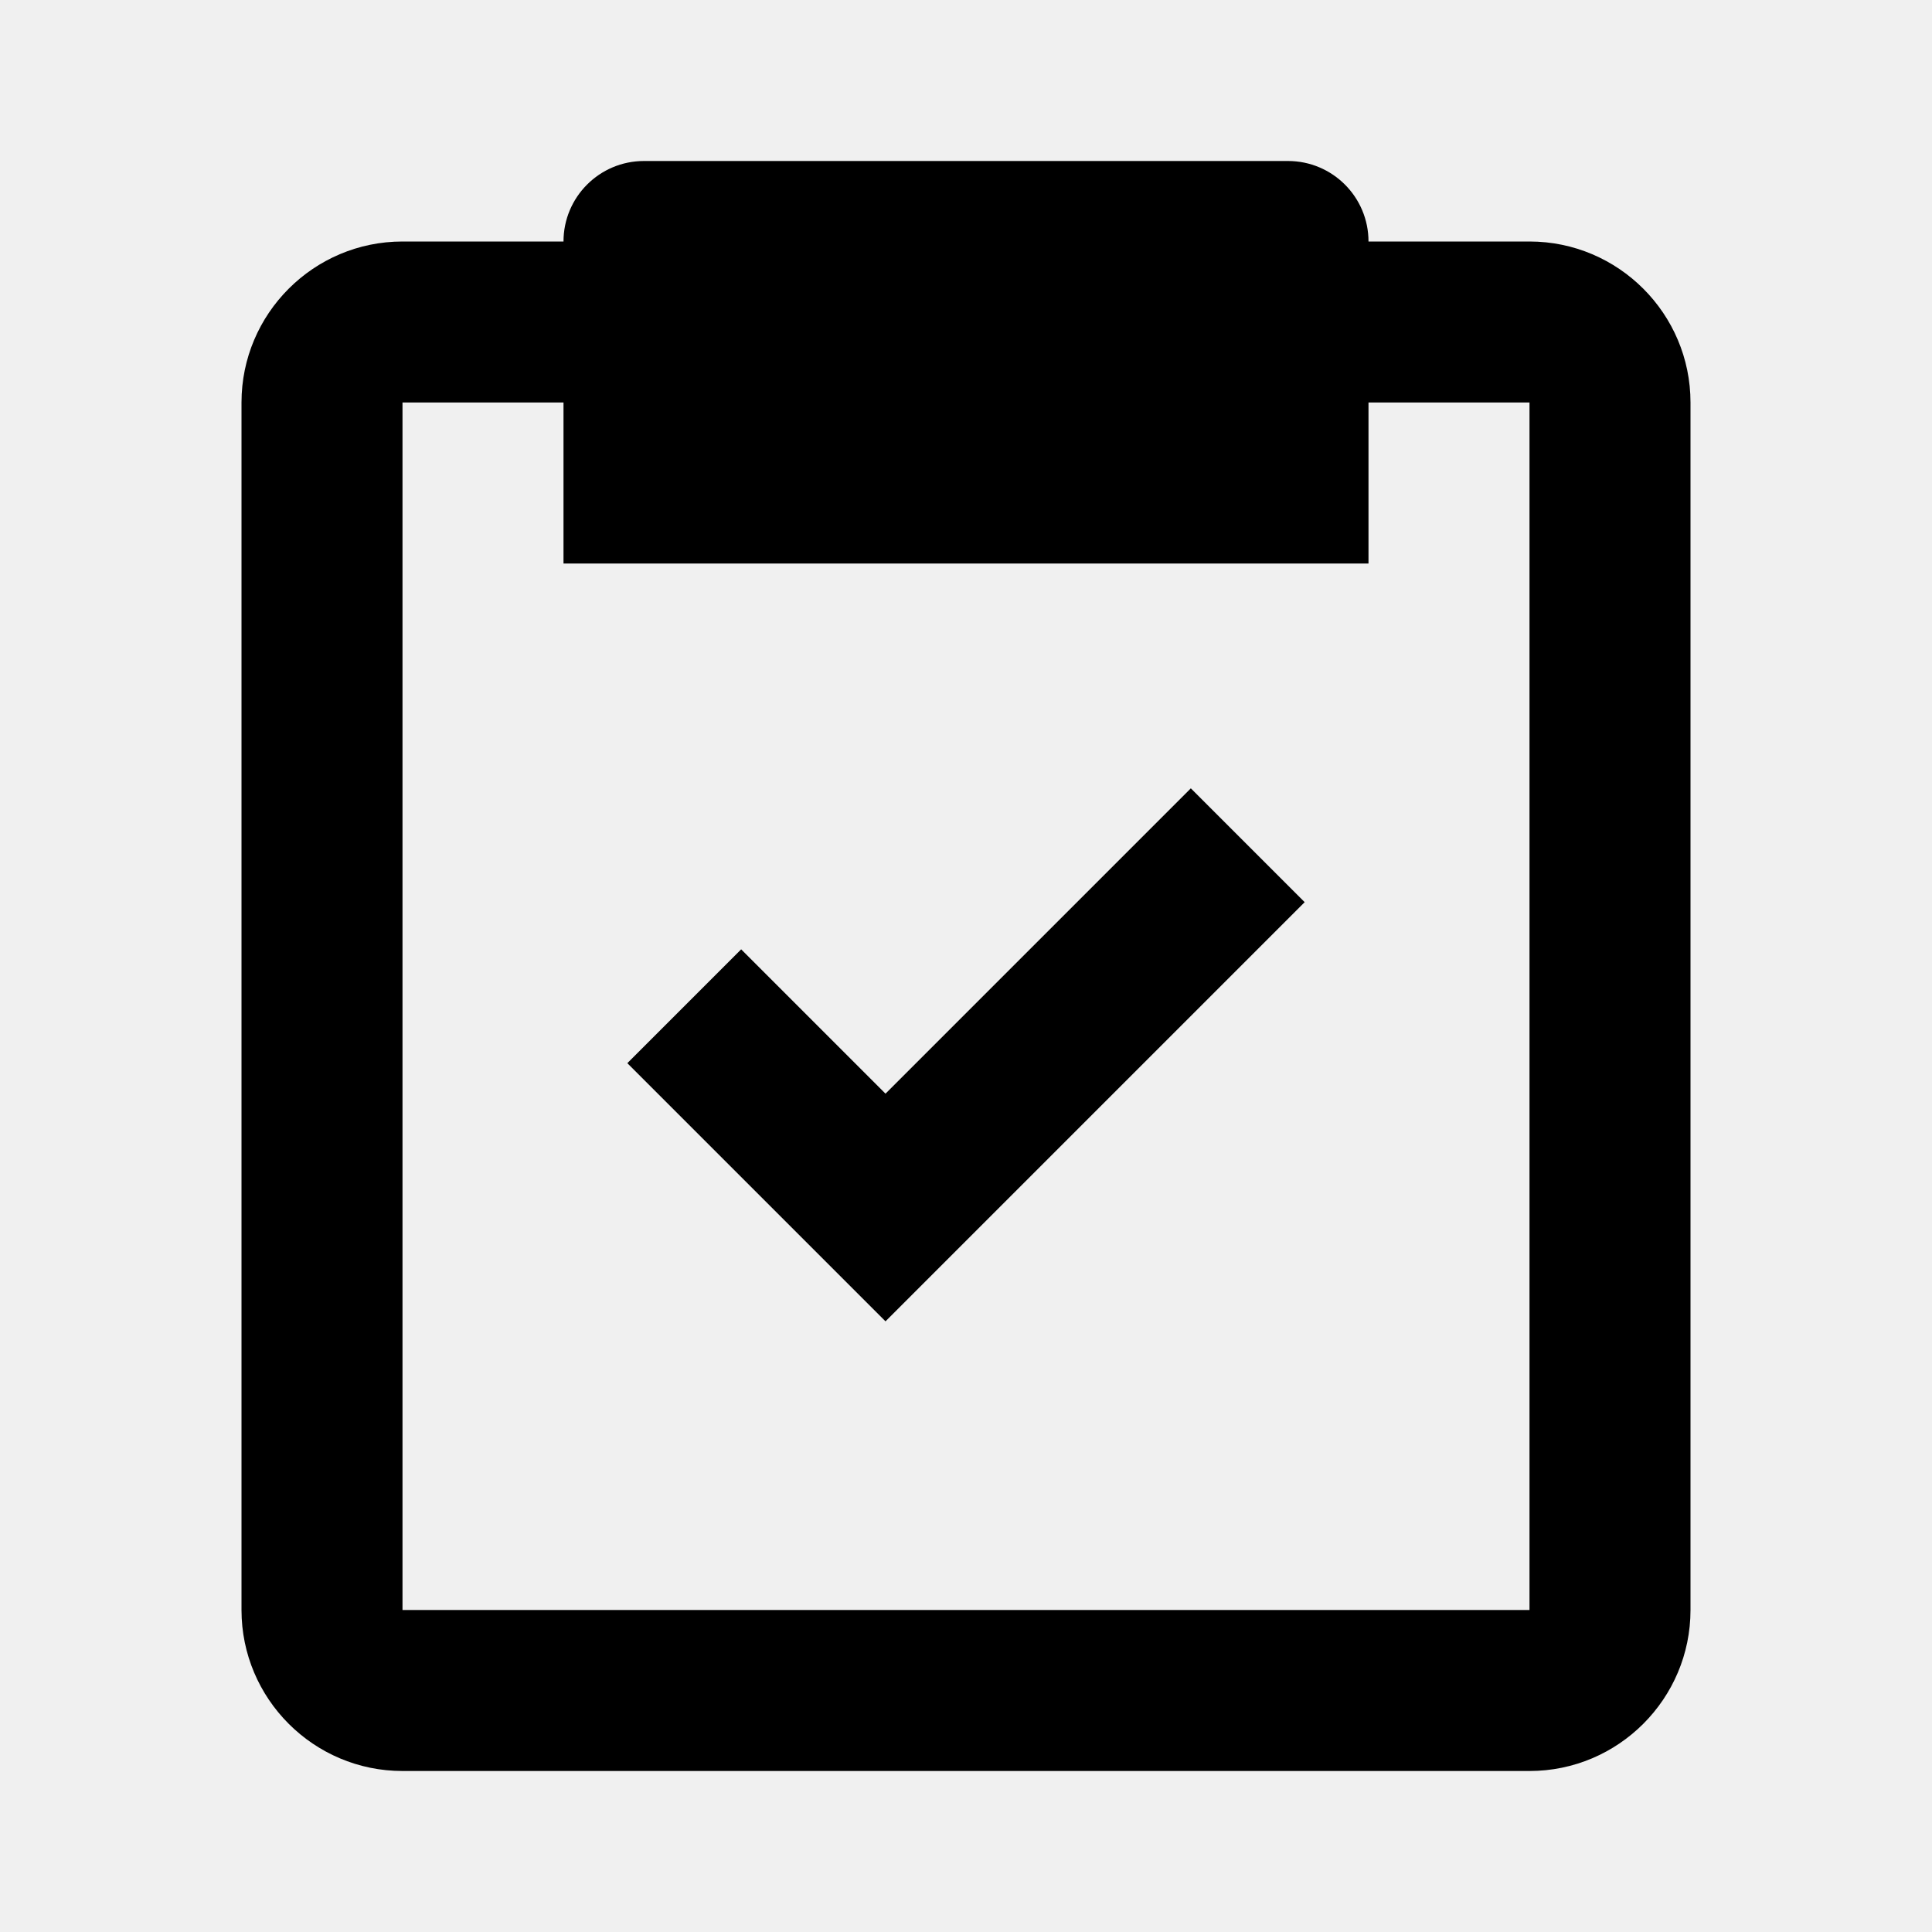
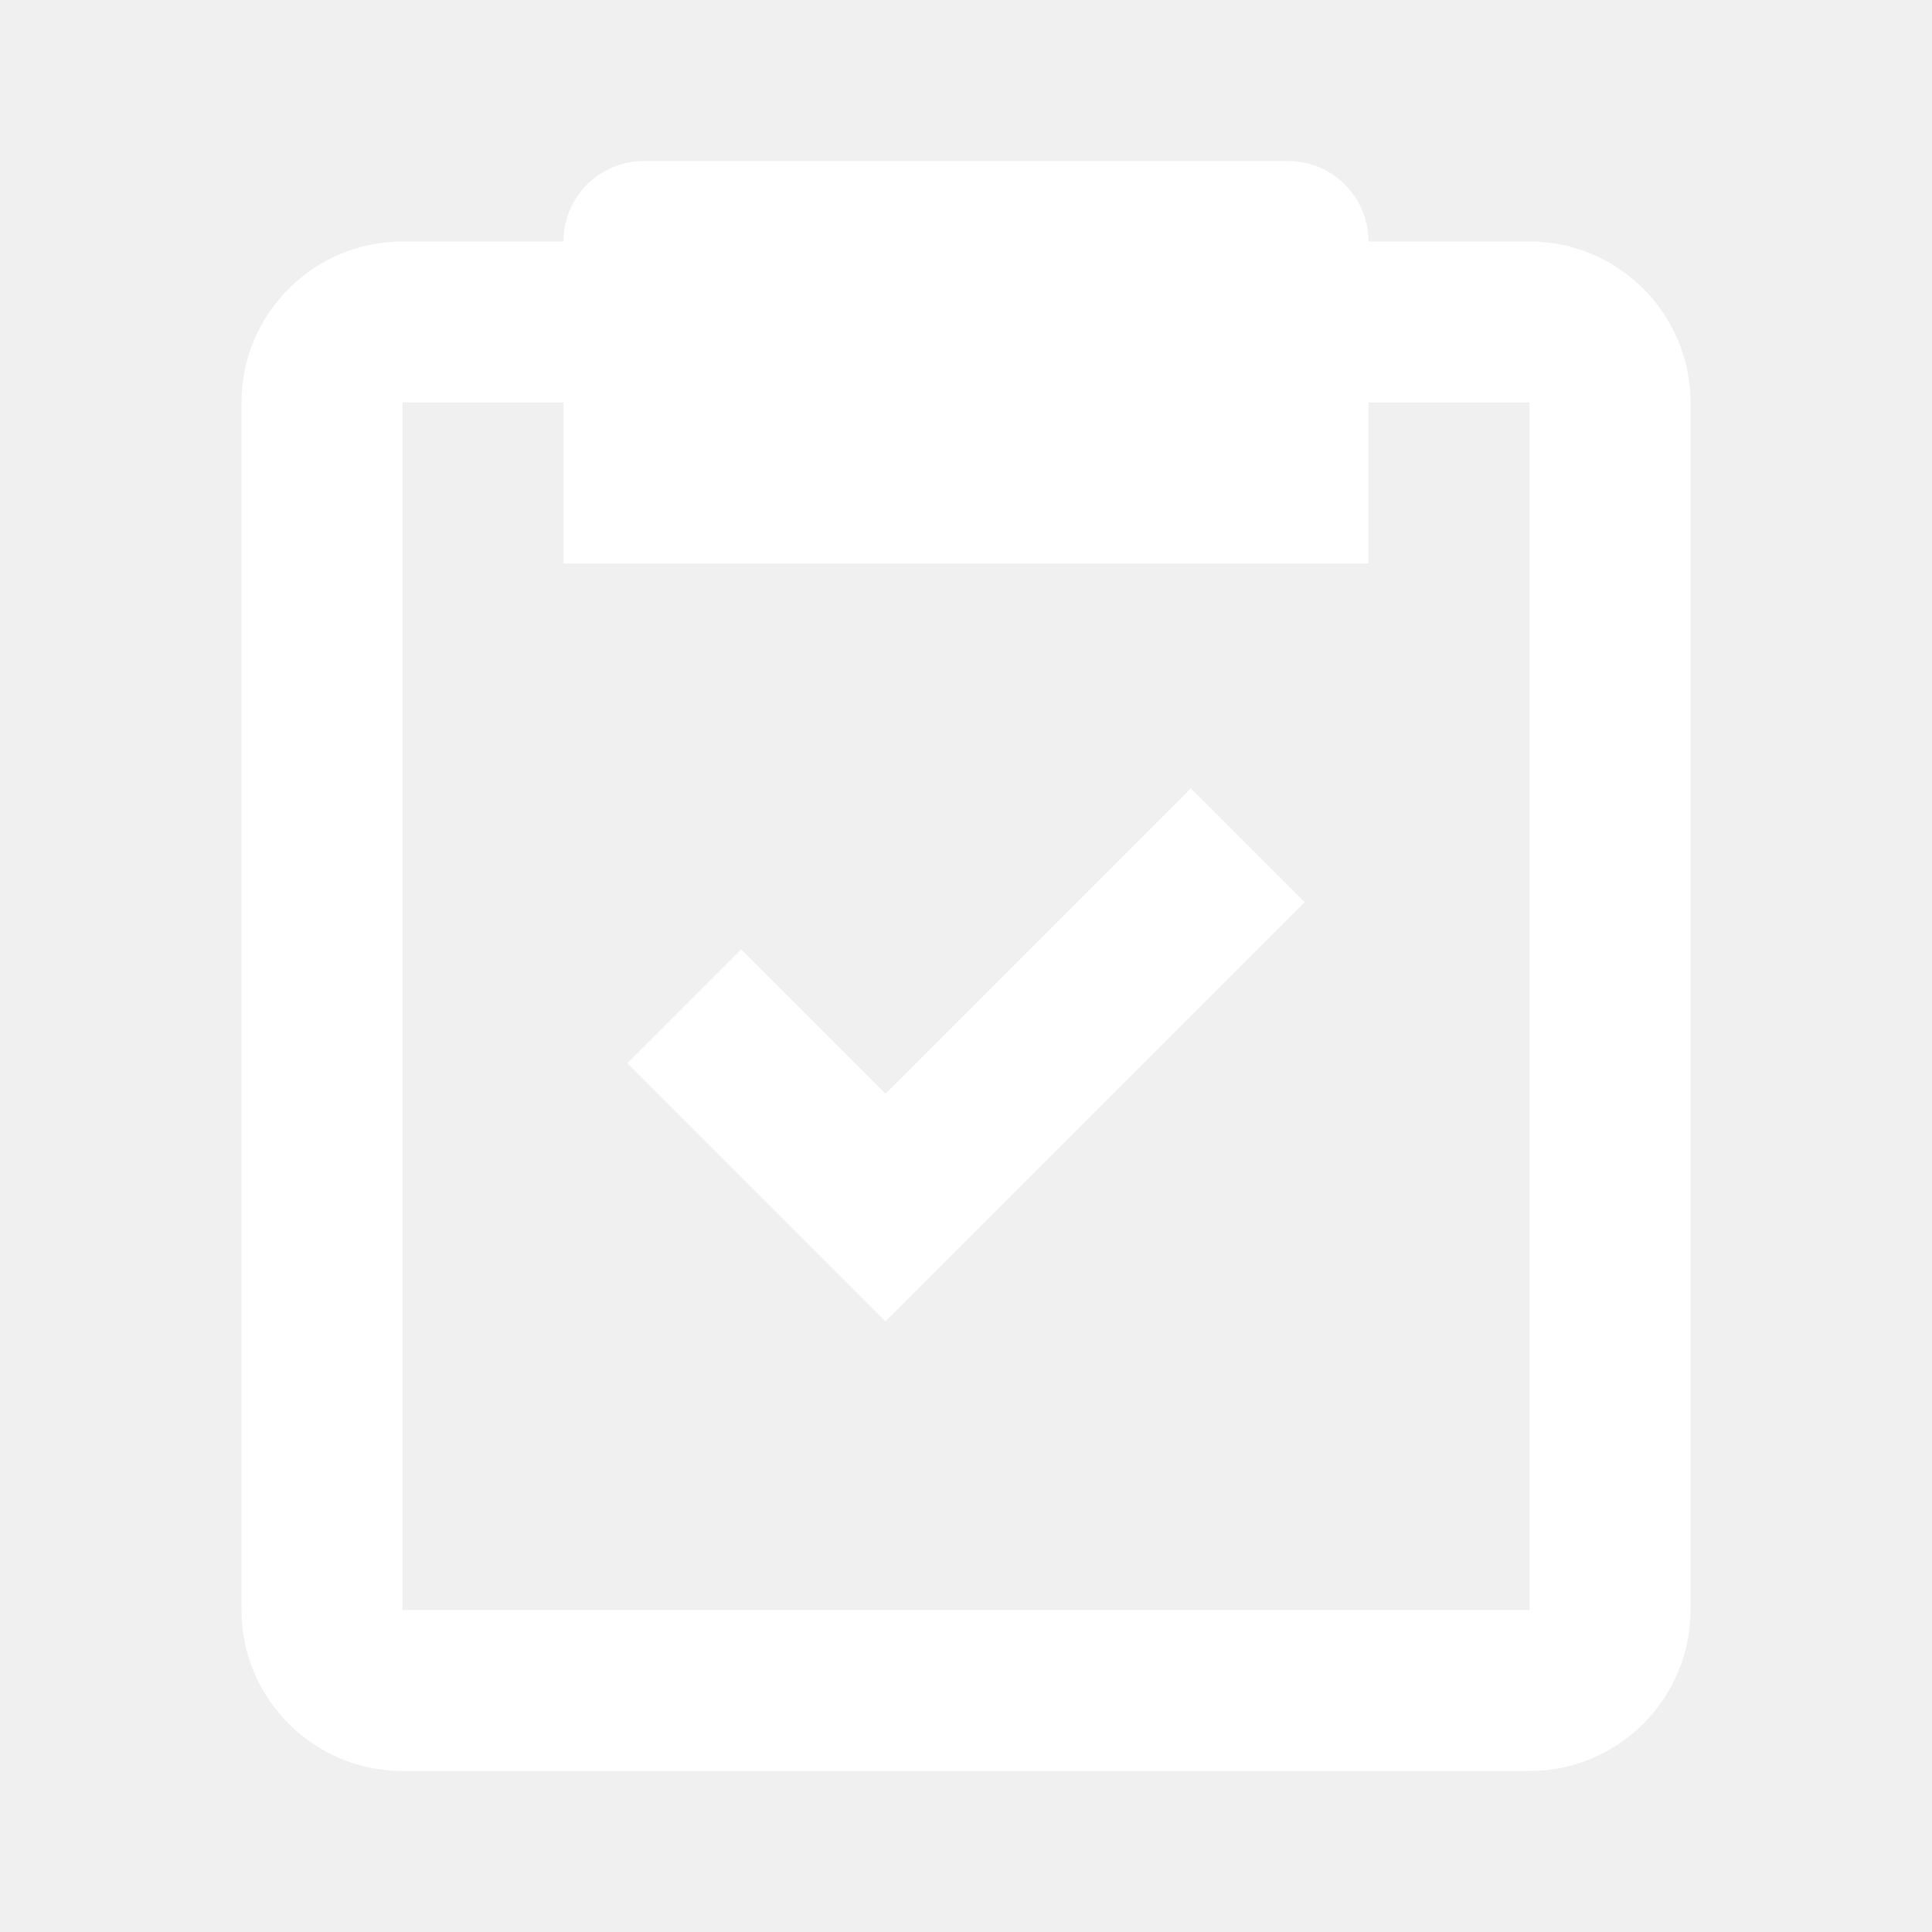
- <svg xmlns="http://www.w3.org/2000/svg" width="24" height="24" viewBox="0 0 24 24" style="fill: rgba(0, 0, 0, 1);transform: ;msFilter:;">
+ <svg xmlns="http://www.w3.org/2000/svg" width="24" height="24" viewBox="0 0 24 24" style="fill: #FFFFFF;transform: ;msFilter:;">
  <path d="M5 22h14c1.103 0 2-.897 2-2V5c0-1.103-.897-2-2-2h-2a1 1 0 0 0-1-1H8a1 1 0 0 0-1 1H5c-1.103 0-2 .897-2 2v15c0 1.103.897 2 2 2zM5 5h2v2h10V5h2v15H5V5z" />
  <path d="m11 13.586-1.793-1.793-1.414 1.414L11 16.414l5.207-5.207-1.414-1.414z" />
</svg>
